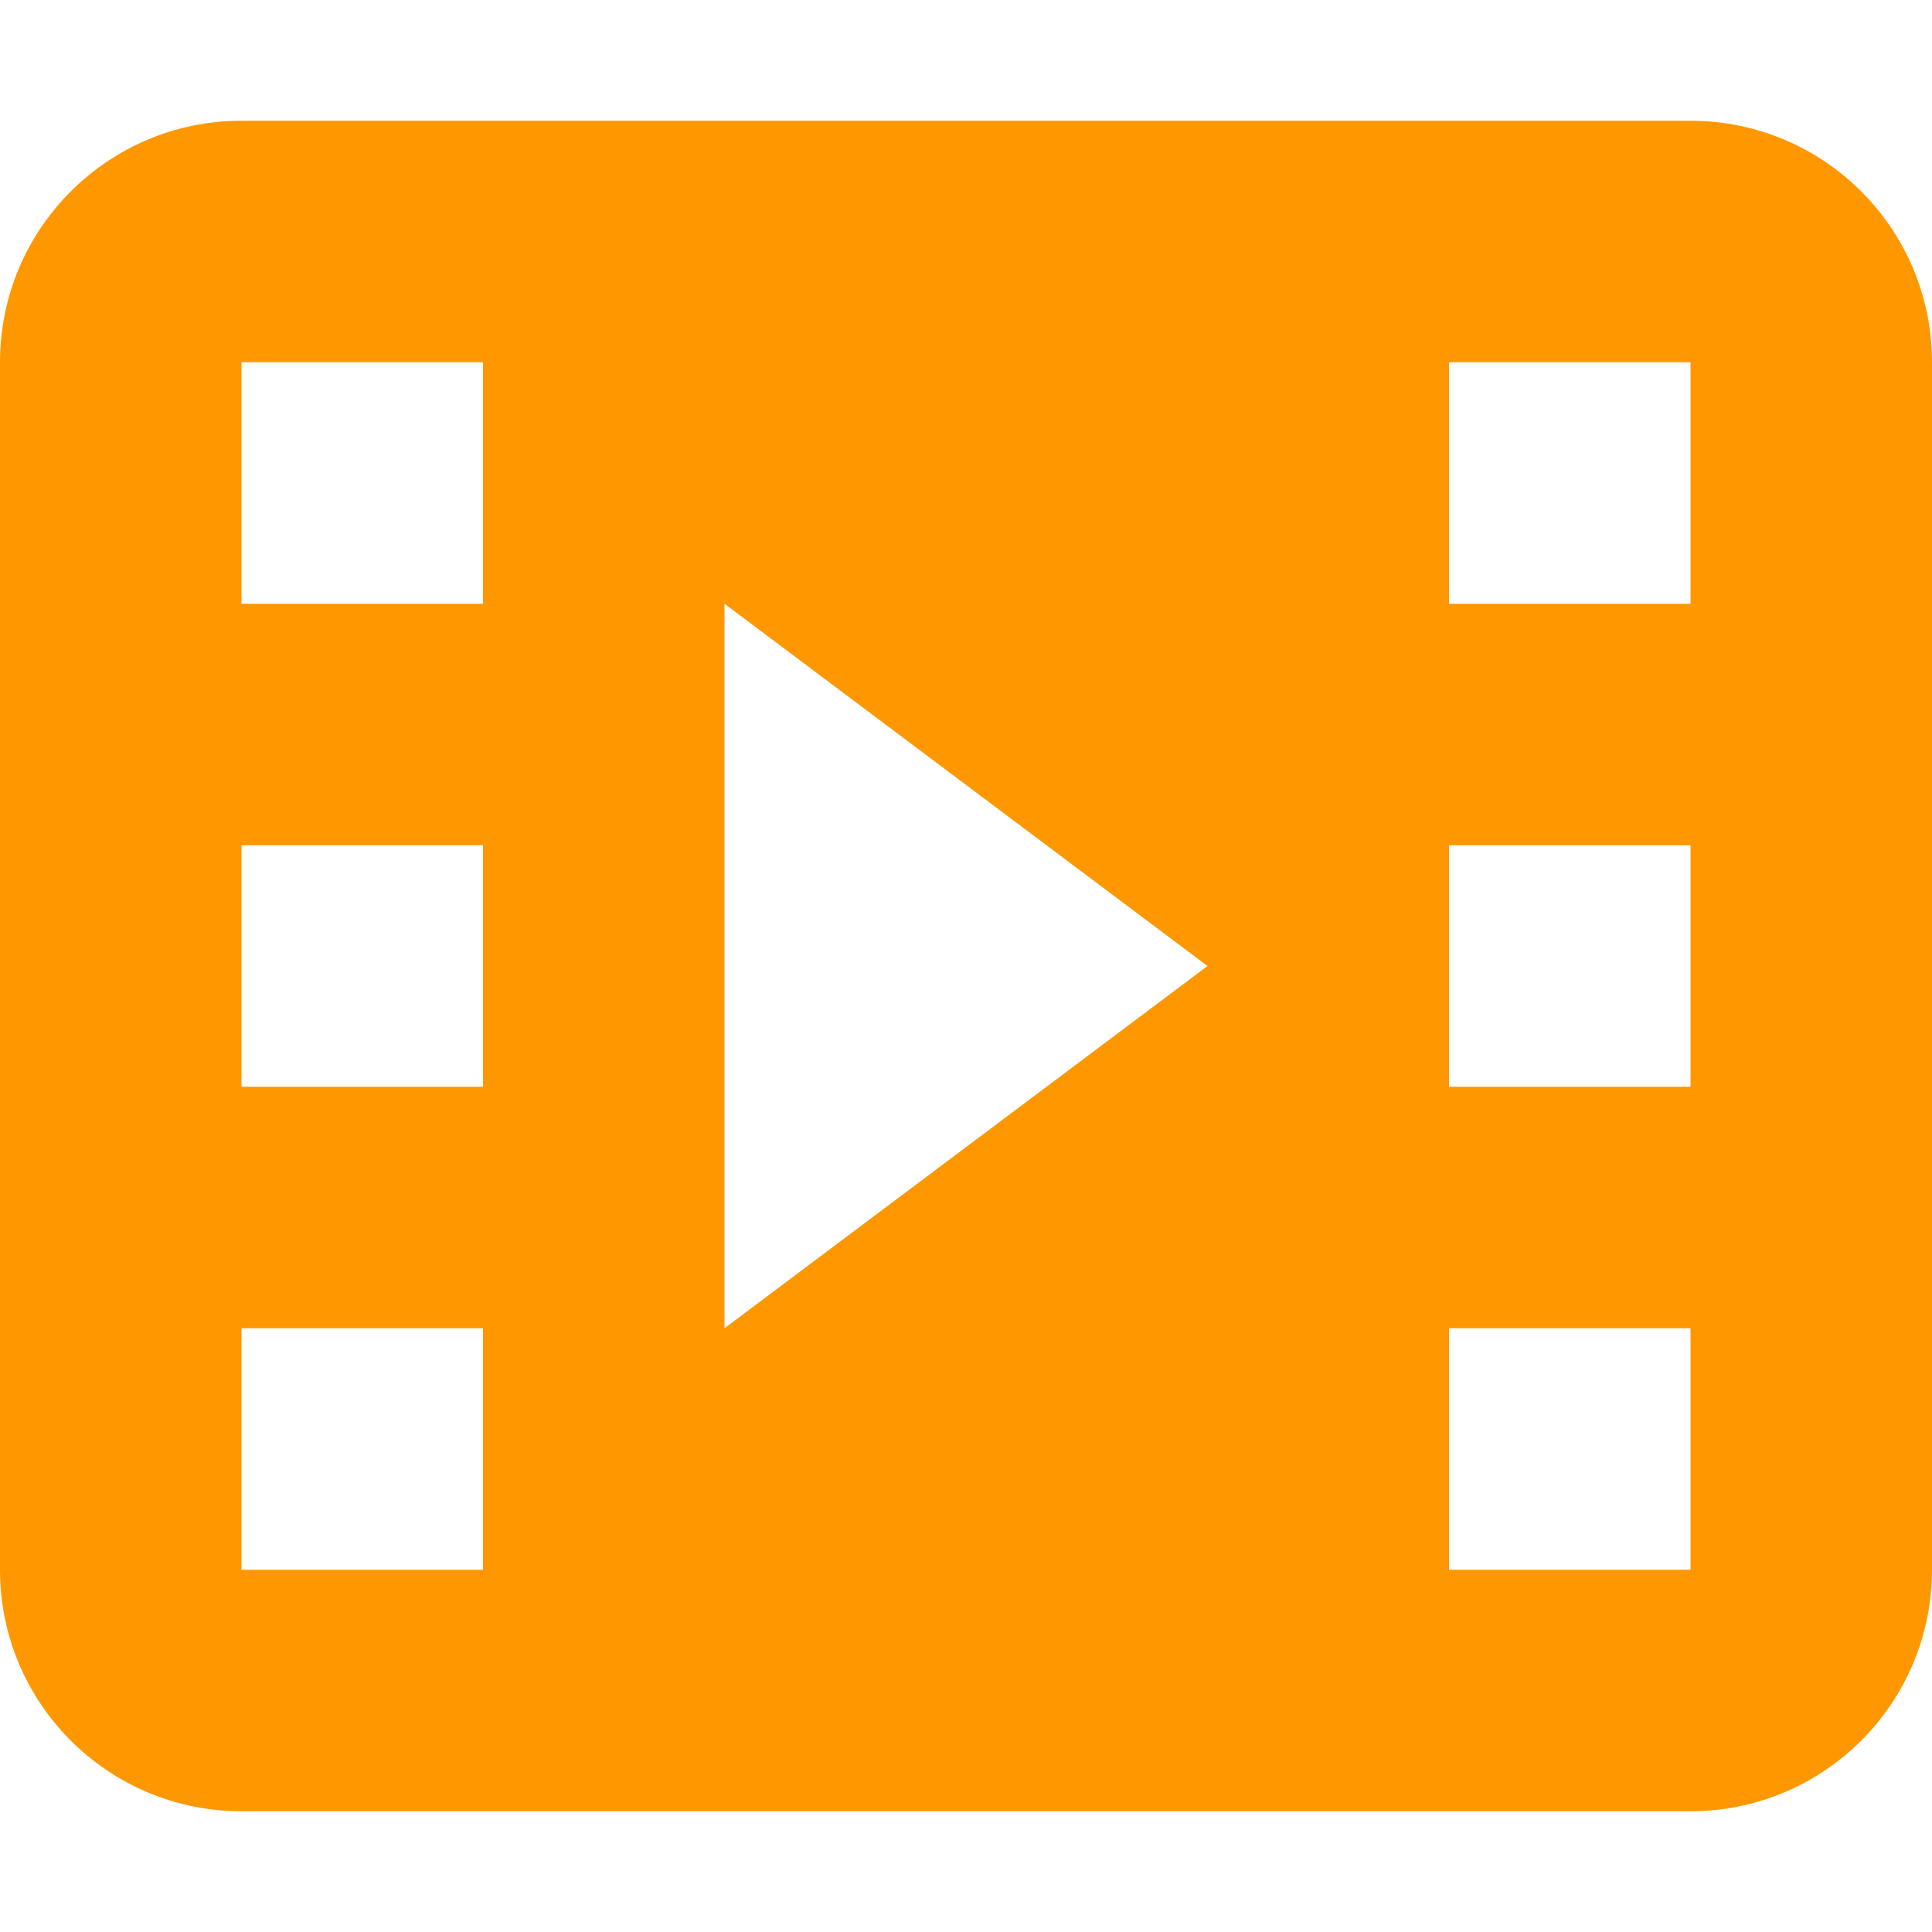
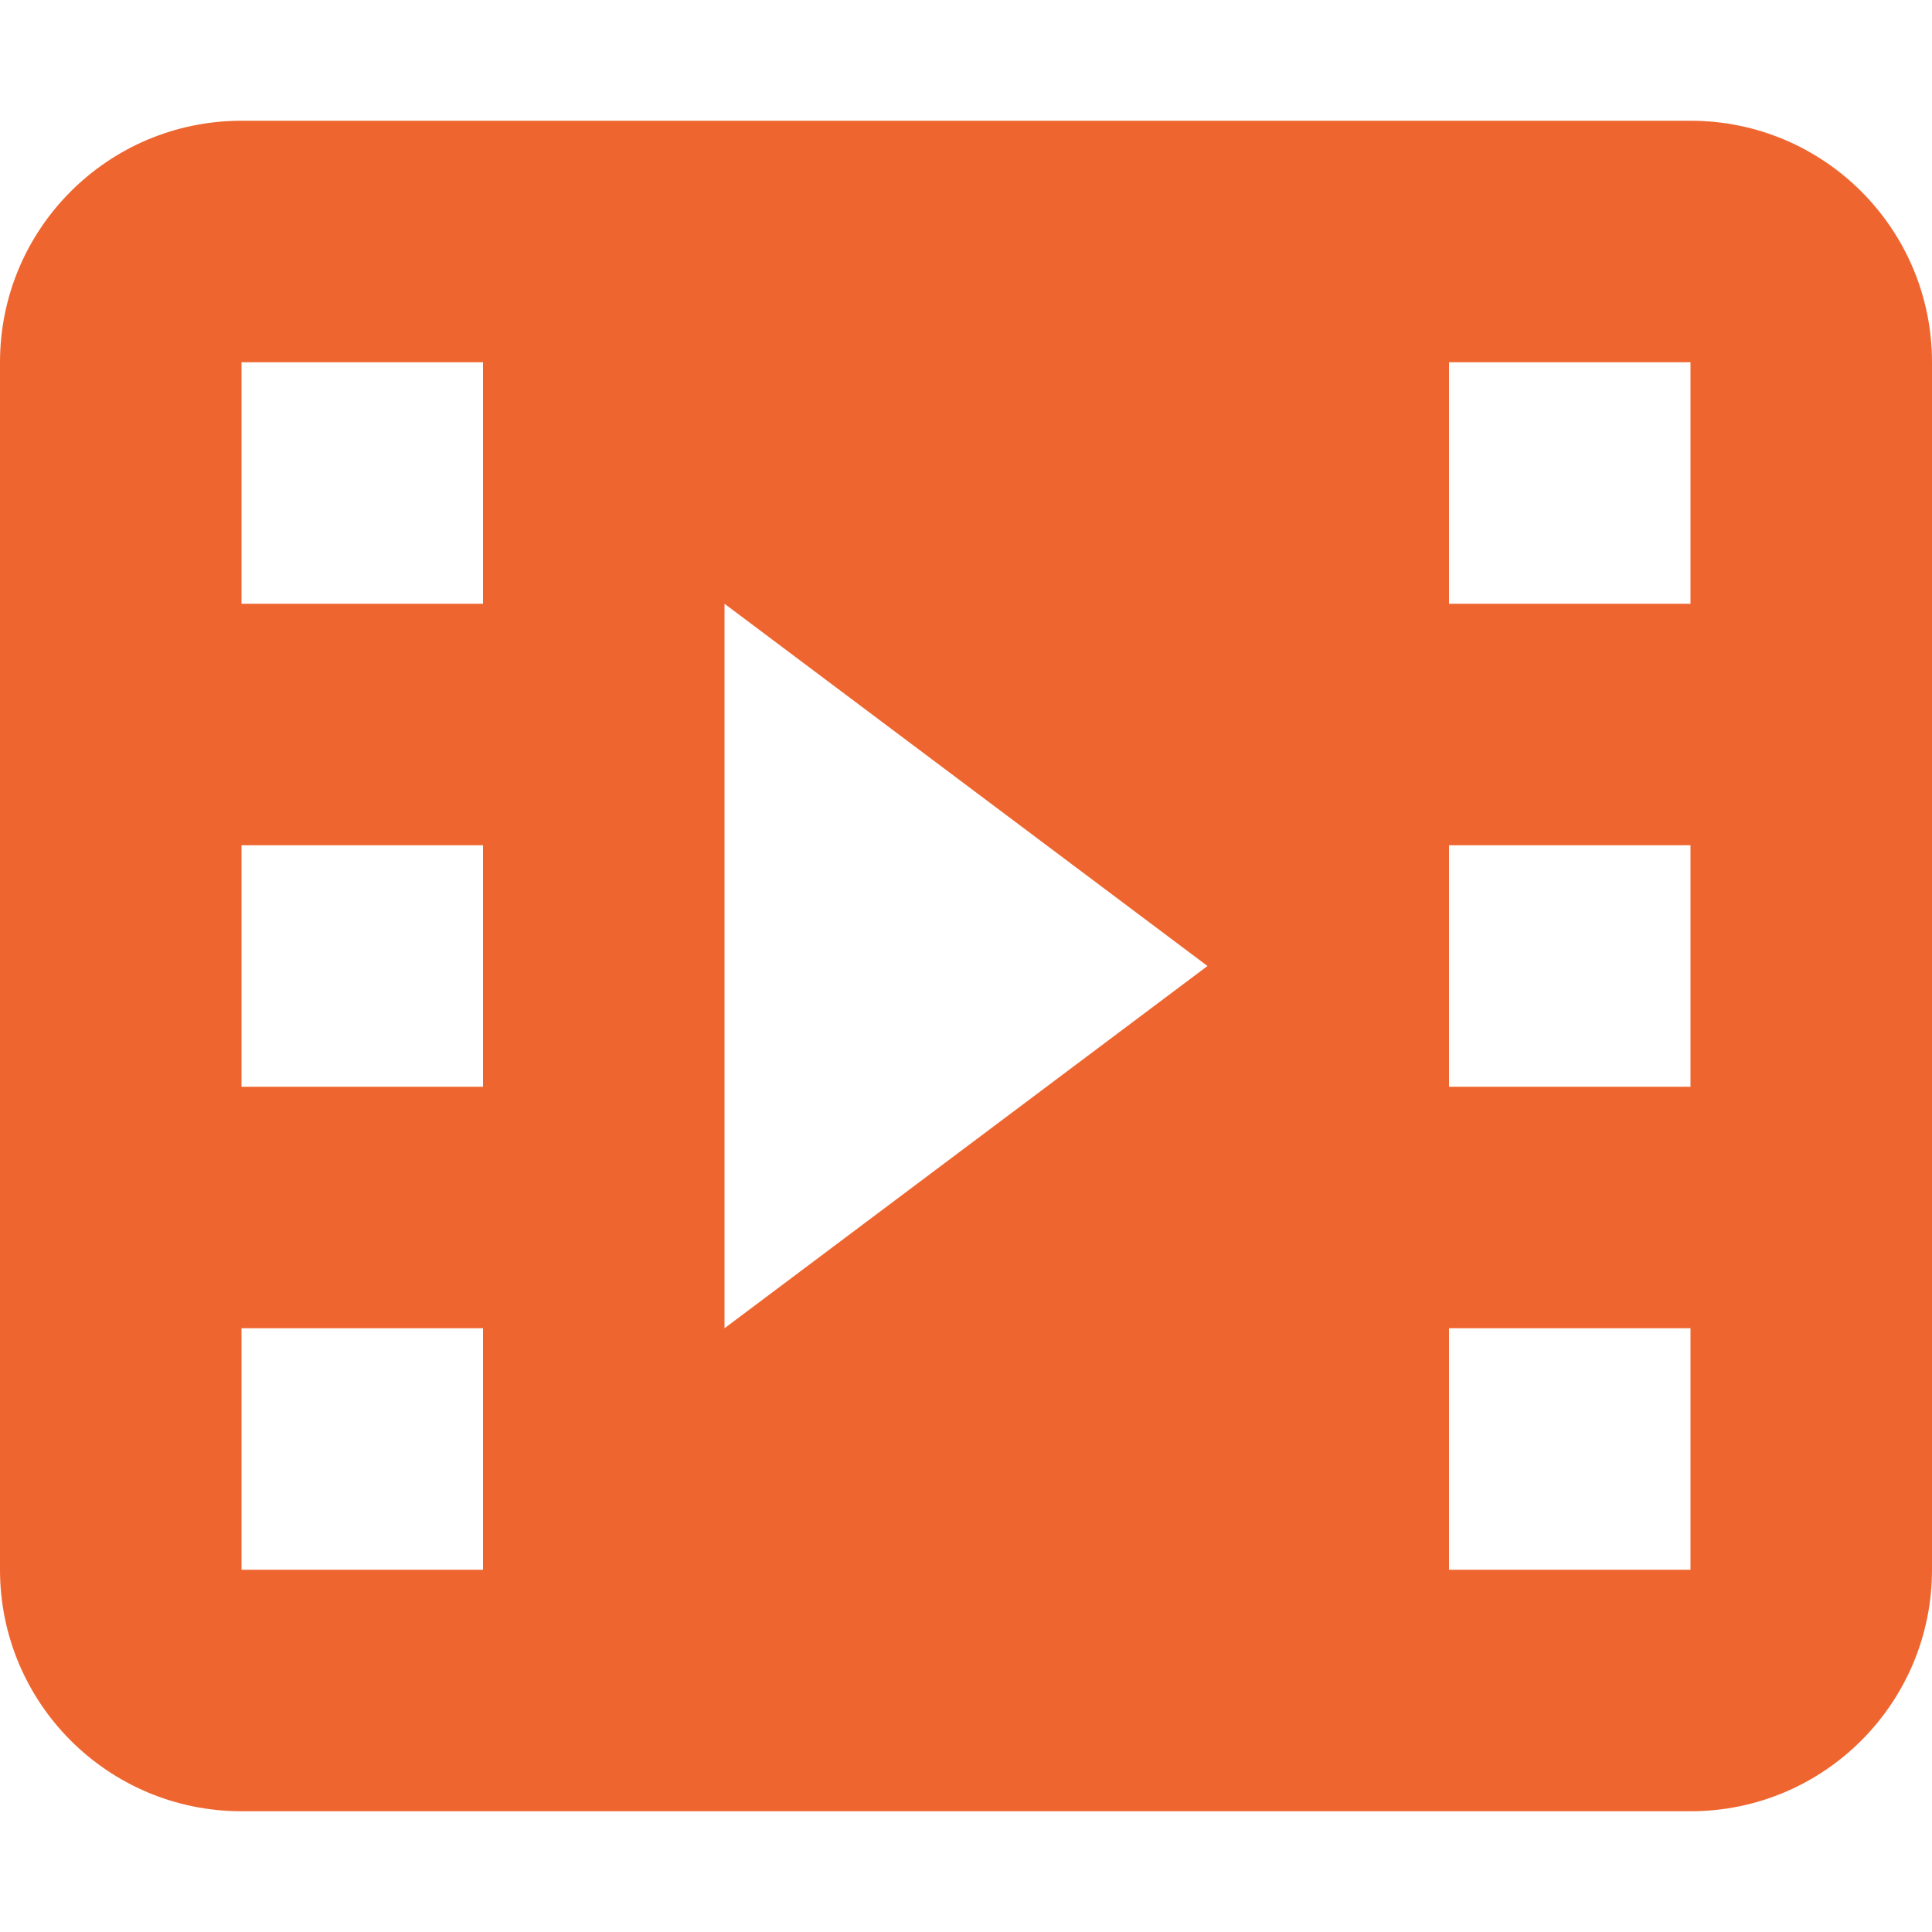
<svg xmlns="http://www.w3.org/2000/svg" width="16" height="16" viewBox="0 0 16 16" fill="none">
-   <path fill-rule="evenodd" clip-rule="evenodd" d="M2 1C0.895 1 0 1.895 0 3V13C0 14.105 0.895 15 2 15H14C15.105 15 16 14.105 16 13V3C16 1.895 15.105 1 14 1H2ZM12 3H14V5H12V3ZM14 7H12V9H14V7ZM14 11H12V13H14V11ZM4 11H2V13H4V11ZM2 7H4V9H2V7ZM4 3H2V5H4V3ZM6 5L10 8L6 11V5Z" fill="#FF9800" />
+   <path fill-rule="evenodd" clip-rule="evenodd" d="M2 1C0.895 1 0 1.895 0 3V13C0 14.105 0.895 15 2 15H14C15.105 15 16 14.105 16 13V3C16 1.895 15.105 1 14 1H2ZM12 3H14V5H12V3ZM14 7H12V9H14V7ZM14 11H12V13H14V11ZM4 11H2V13H4V11ZM2 7H4V9H2V7ZM4 3H2V5H4V3ZM6 5L10 8L6 11V5Z" fill="#EF652F" />
</svg>
